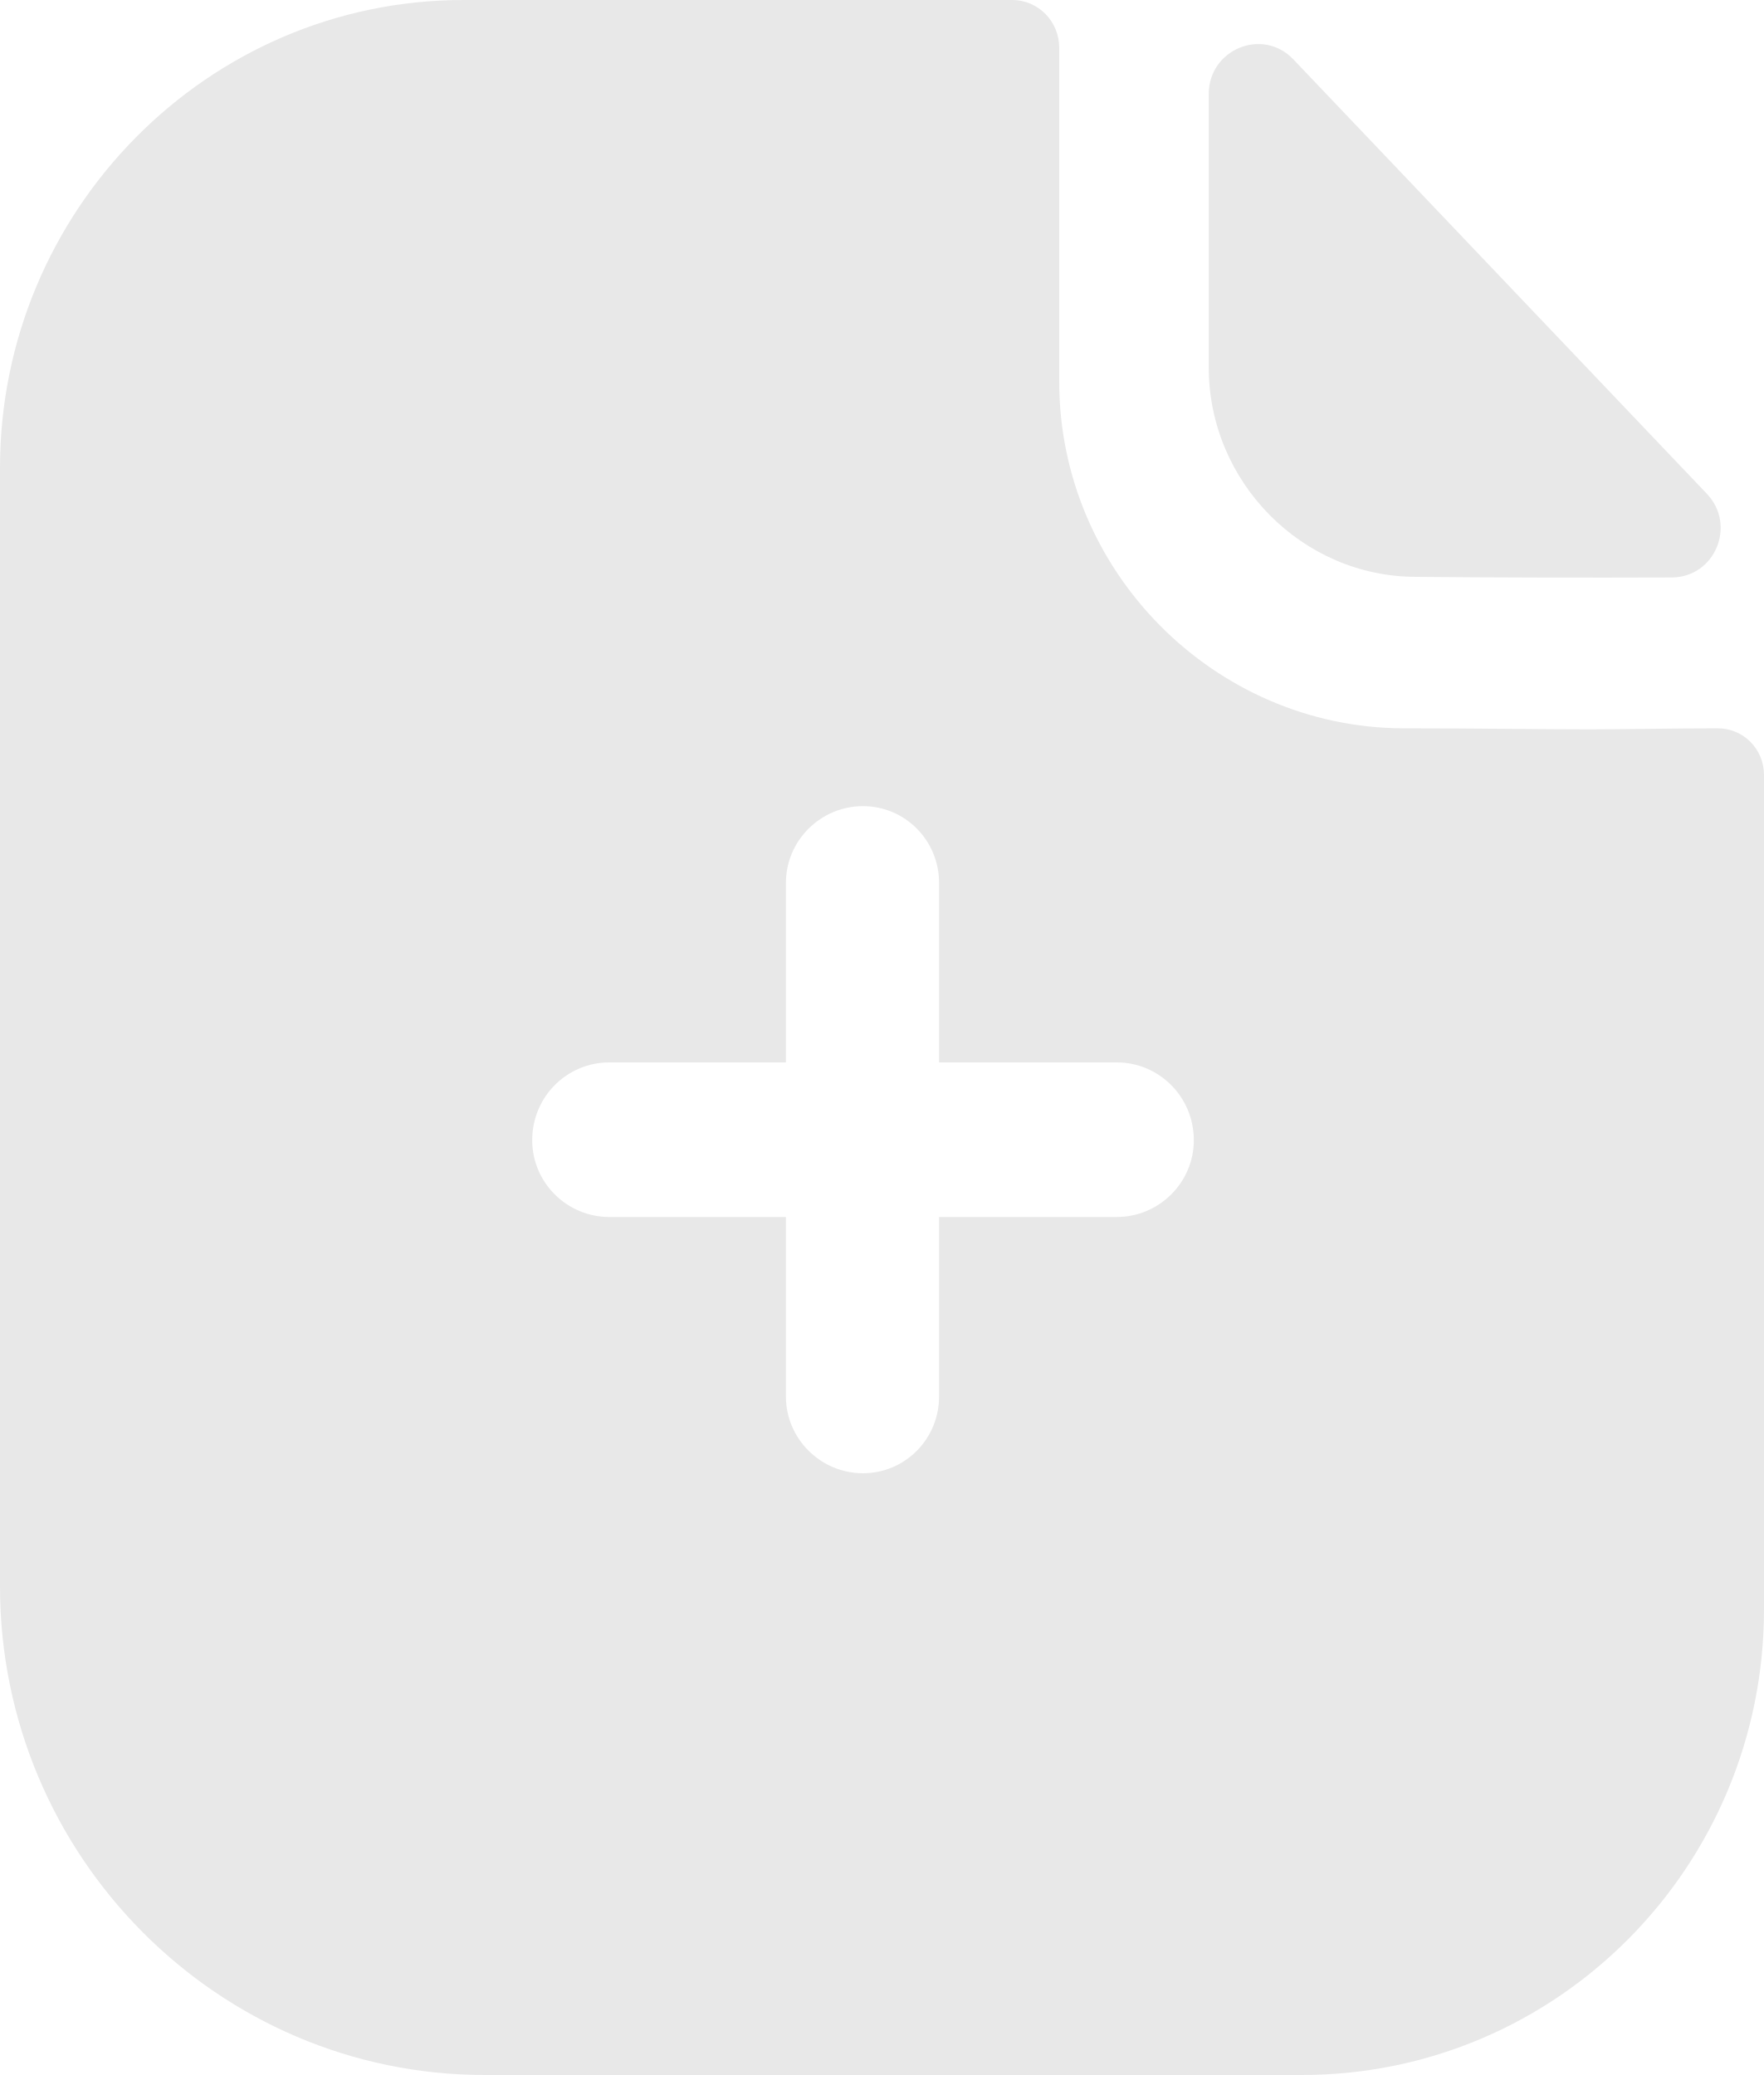
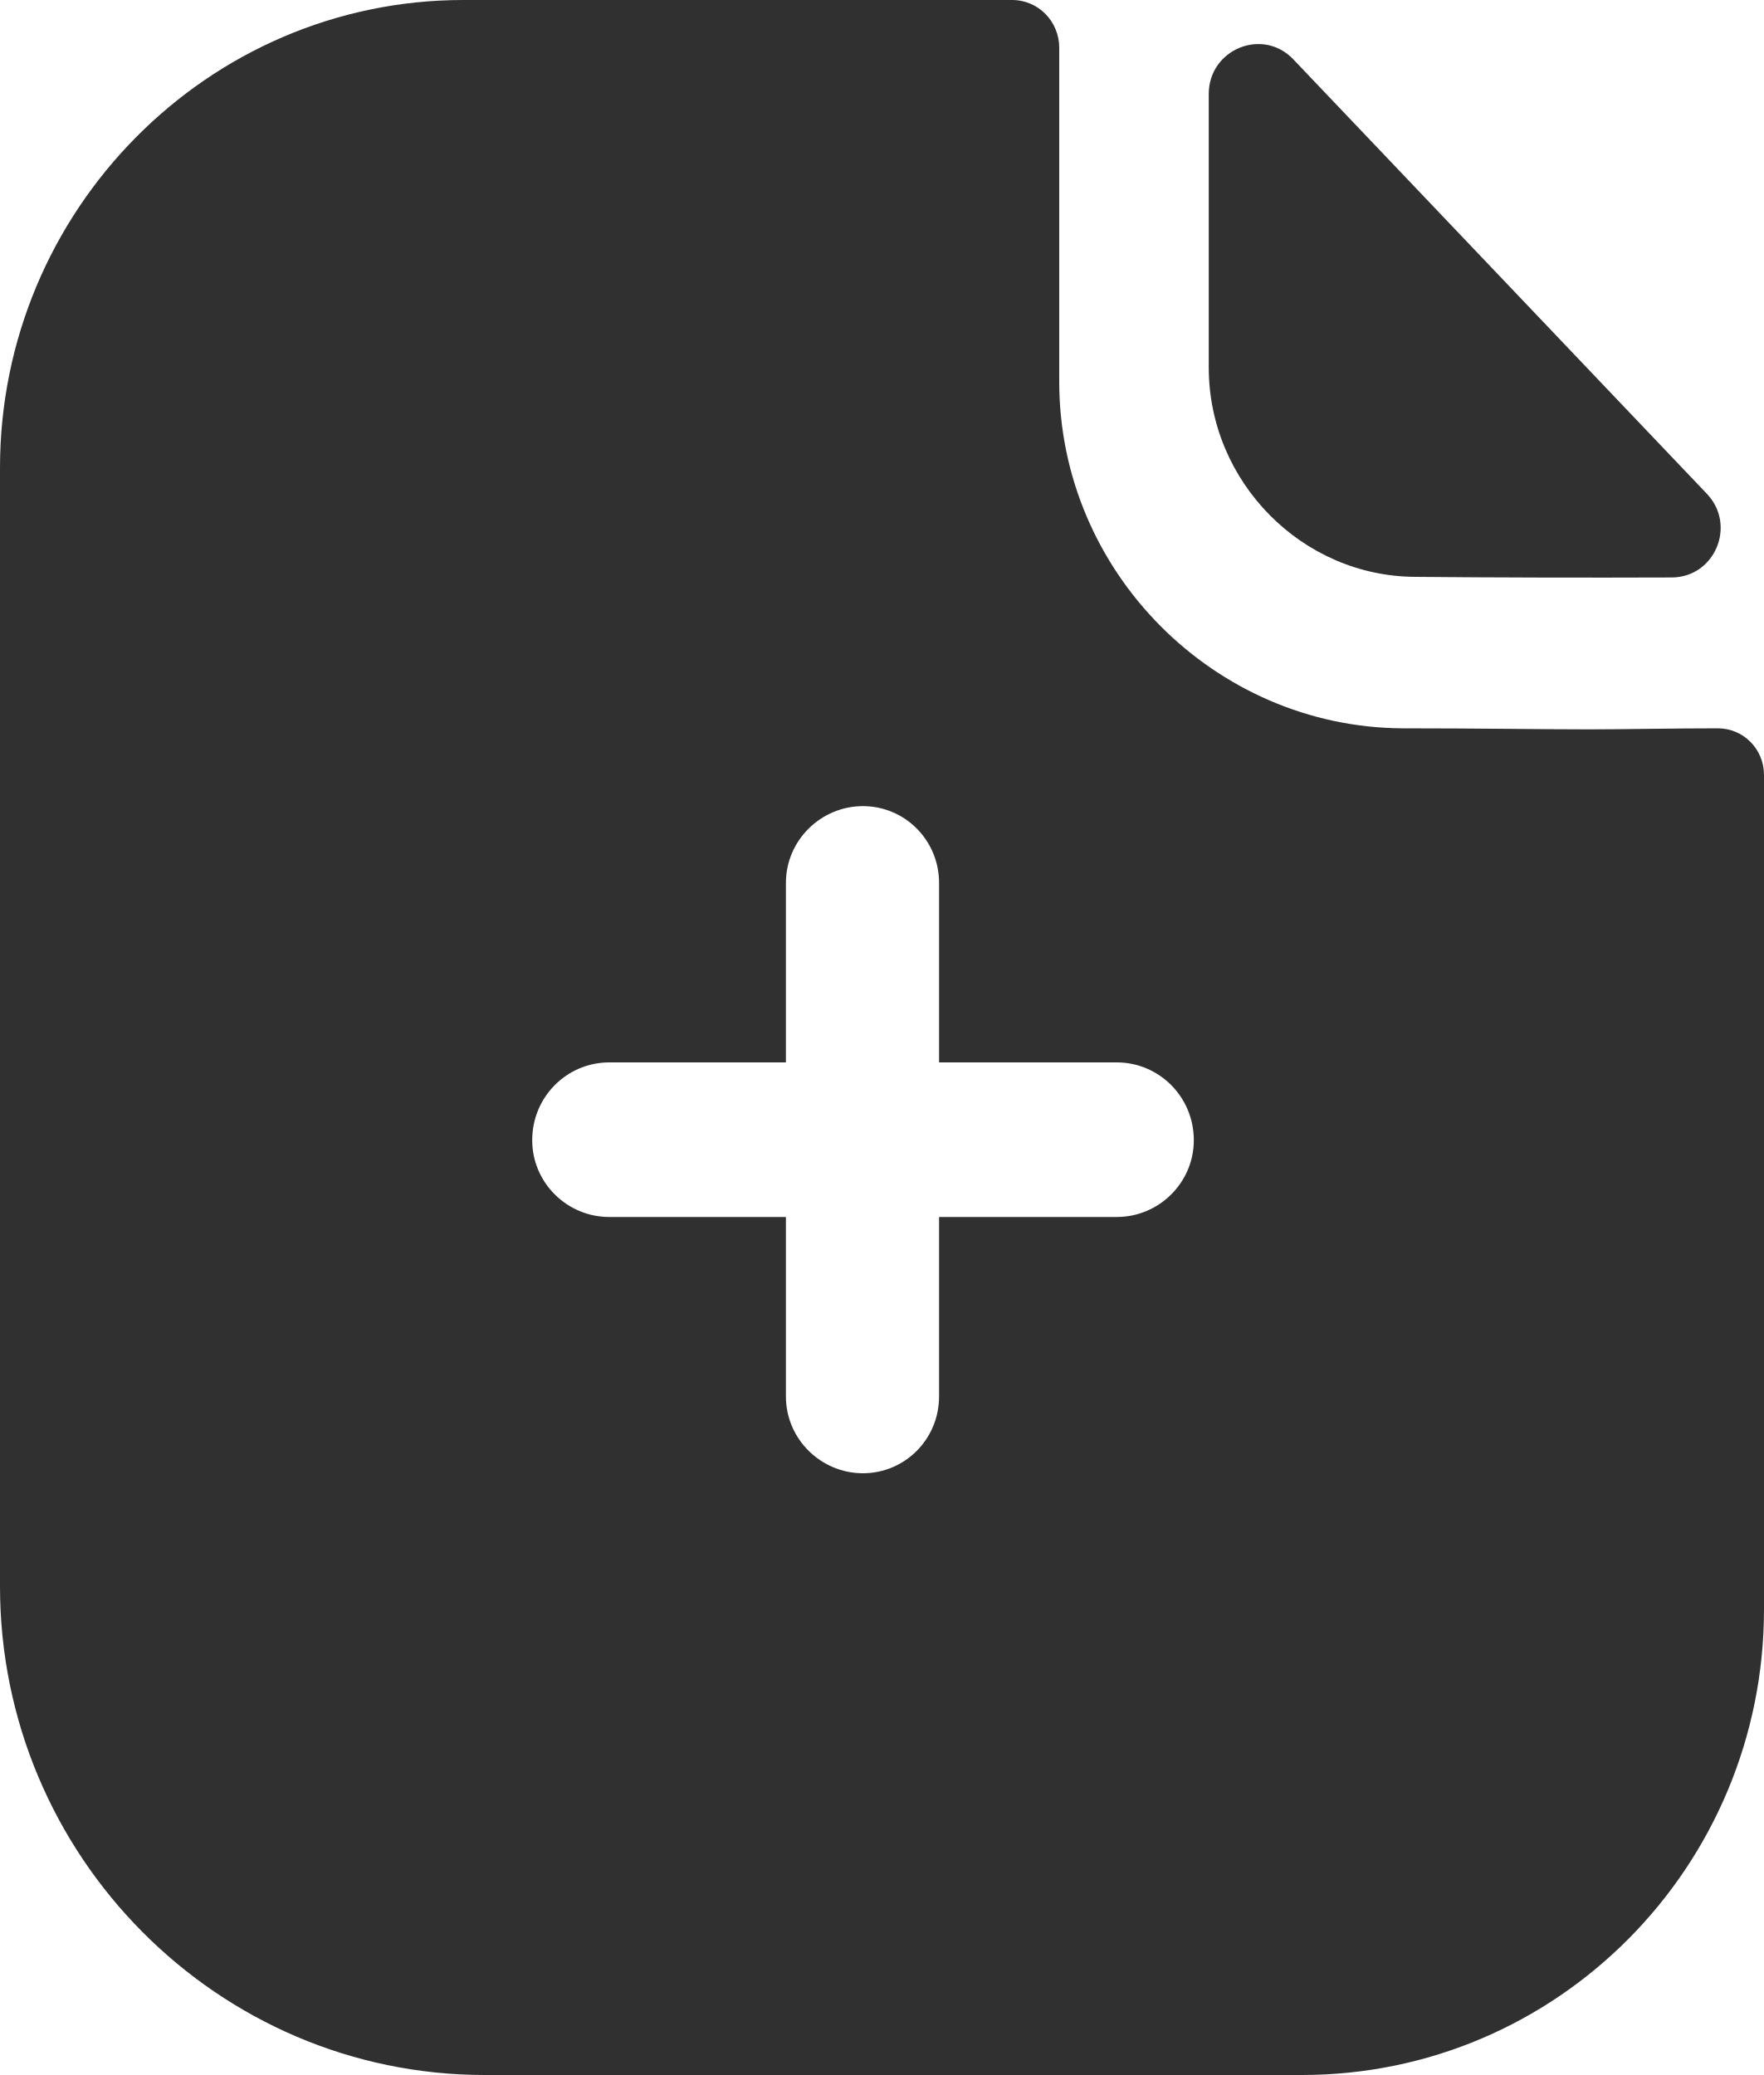
<svg xmlns="http://www.w3.org/2000/svg" width="17" height="20" viewBox="0 0 17 20" fill="none">
-   <path d="M9.753 0C10.01 0 10.208 0.21 10.208 0.46V3.68C10.208 5.51 11.703 7.009 13.515 7.02C14.267 7.02 14.861 7.03 15.316 7.03C15.623 7.03 16.129 7.02 16.555 7.02C16.802 7.02 17 7.22 17 7.47V15.51C17 17.99 15.01 20 12.545 20H4.673C2.099 20 2.1043e-05 17.89 0 15.29V4.51C0 2.03 2.001 0 4.466 0H9.753ZM8.316 7.77C7.911 7.77 7.574 8.1 7.574 8.51V10.24H5.871C5.465 10.24 5.129 10.57 5.129 10.99C5.129 11.4 5.465 11.73 5.871 11.73H7.574V13.46C7.574 13.87 7.911 14.2 8.316 14.2C8.722 14.2 9.05 13.87 9.05 13.46V11.73H10.763C11.168 11.73 11.505 11.4 11.505 10.99C11.505 10.57 11.168 10.24 10.763 10.24H9.05V8.51C9.05 8.1 8.722 7.77 8.316 7.77ZM11.649 0.906C11.649 0.475 12.168 0.261 12.464 0.572C13.534 1.696 15.404 3.661 16.449 4.759C16.738 5.062 16.527 5.565 16.11 5.566C15.296 5.569 14.337 5.567 13.646 5.56C12.552 5.559 11.649 4.648 11.649 3.542V0.906Z" fill="#E8E8E8" />
+   <path d="M9.753 0C10.01 0 10.208 0.21 10.208 0.46V3.68C10.208 5.51 11.703 7.009 13.515 7.02C14.267 7.02 14.861 7.03 15.316 7.03C15.623 7.03 16.129 7.02 16.555 7.02C16.802 7.02 17 7.22 17 7.47V15.51C17 17.99 15.01 20 12.545 20H4.673C2.099 20 2.1043e-05 17.89 0 15.29V4.51C0 2.03 2.001 0 4.466 0H9.753ZM8.316 7.77C7.911 7.77 7.574 8.1 7.574 8.51V10.24H5.871C5.465 10.24 5.129 10.57 5.129 10.99C5.129 11.4 5.465 11.73 5.871 11.73H7.574V13.46C7.574 13.87 7.911 14.2 8.316 14.2C8.722 14.2 9.05 13.87 9.05 13.46V11.73H10.763C11.168 11.73 11.505 11.4 11.505 10.99C11.505 10.57 11.168 10.24 10.763 10.24H9.05V8.51C9.05 8.1 8.722 7.77 8.316 7.77ZM11.649 0.906C11.649 0.475 12.168 0.261 12.464 0.572C13.534 1.696 15.404 3.661 16.449 4.759C16.738 5.062 16.527 5.565 16.11 5.566C15.296 5.569 14.337 5.567 13.646 5.56C12.552 5.559 11.649 4.648 11.649 3.542V0.906Z" fill="#303030" />
</svg>
